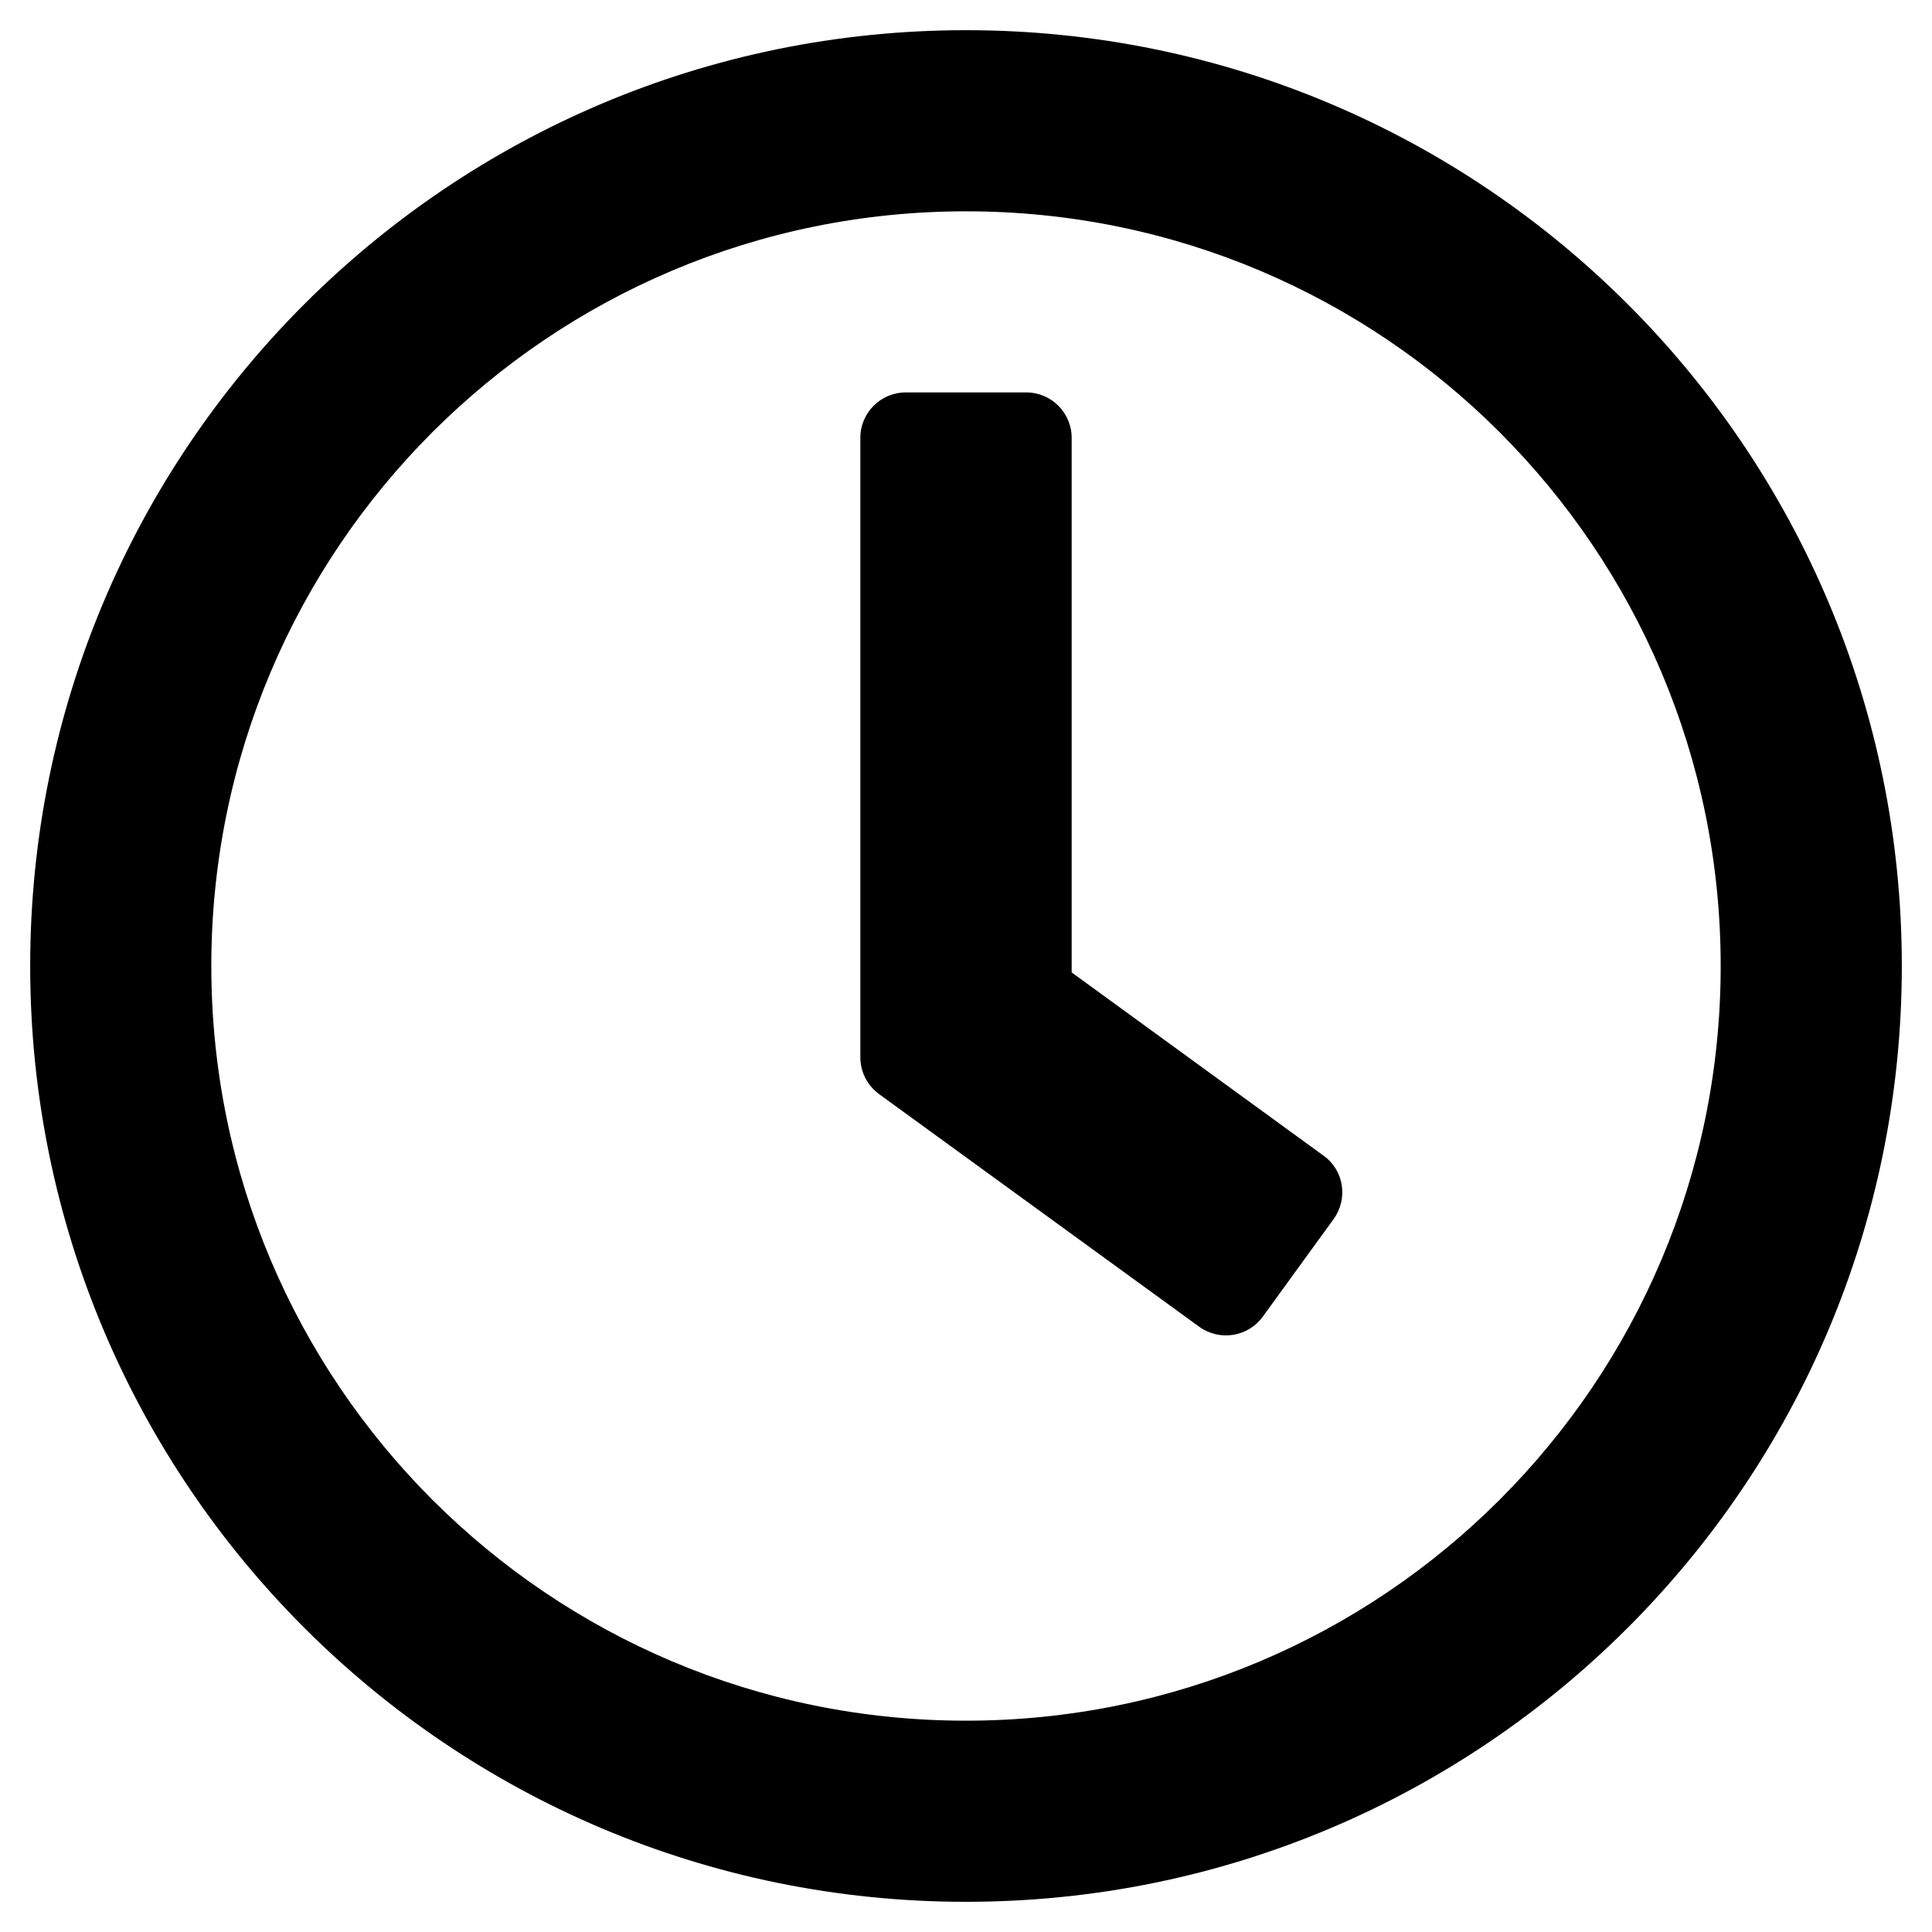
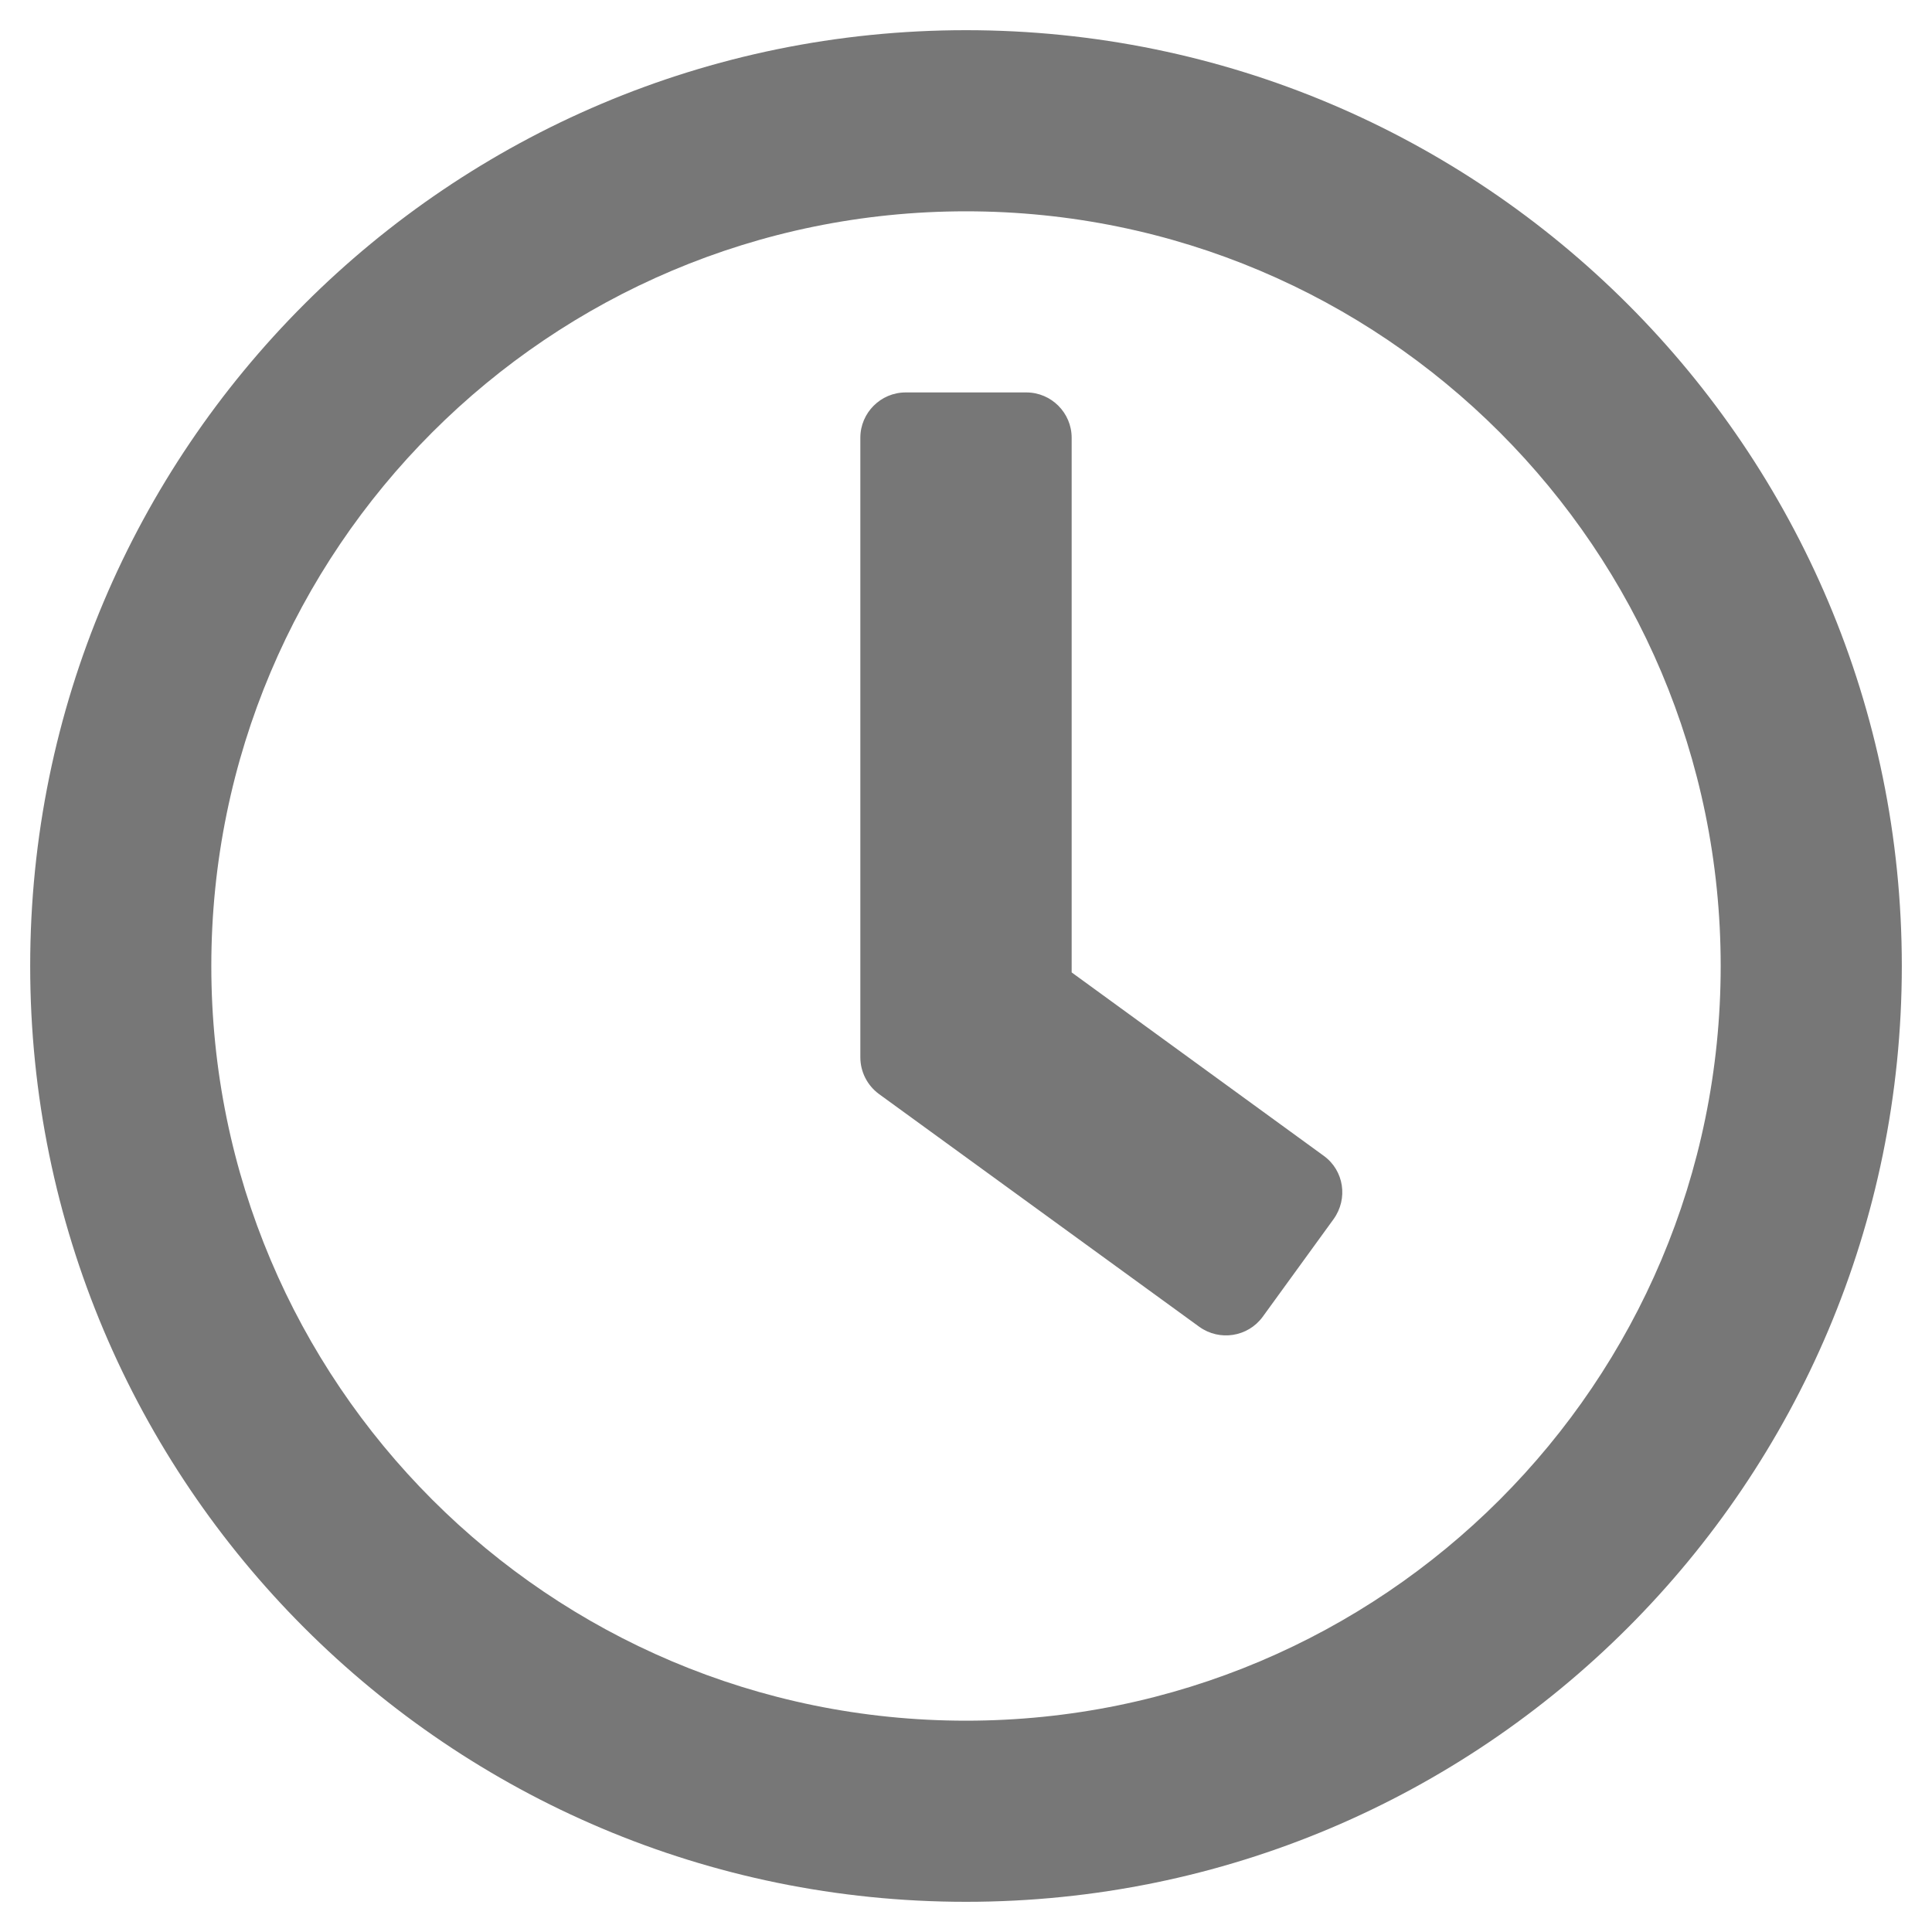
- <svg xmlns="http://www.w3.org/2000/svg" viewBox="0 0 512 512">
+ <svg xmlns="http://www.w3.org/2000/svg" fill="#777" viewBox="0 0 512 512">
  <path d="M256 8C119 8 8 119 8 256s111 248 248 248 248-111 248-248S393 8 256 8zm0 448c-110.5 0-200-89.5-200-200S145.5 56 256 56s200 89.5 200 200-89.5 200-200 200zm61.8-104.4l-84.9-61.7c-3.1-2.3-4.9-5.9-4.9-9.7V116c0-6.6 5.4-12 12-12h32c6.6 0 12 5.4 12 12v141.7l66.8 48.6c5.4 3.9 6.5 11.4 2.6 16.8L334.6 349c-3.9 5.3-11.4 6.5-16.8 2.6z" />
</svg>
